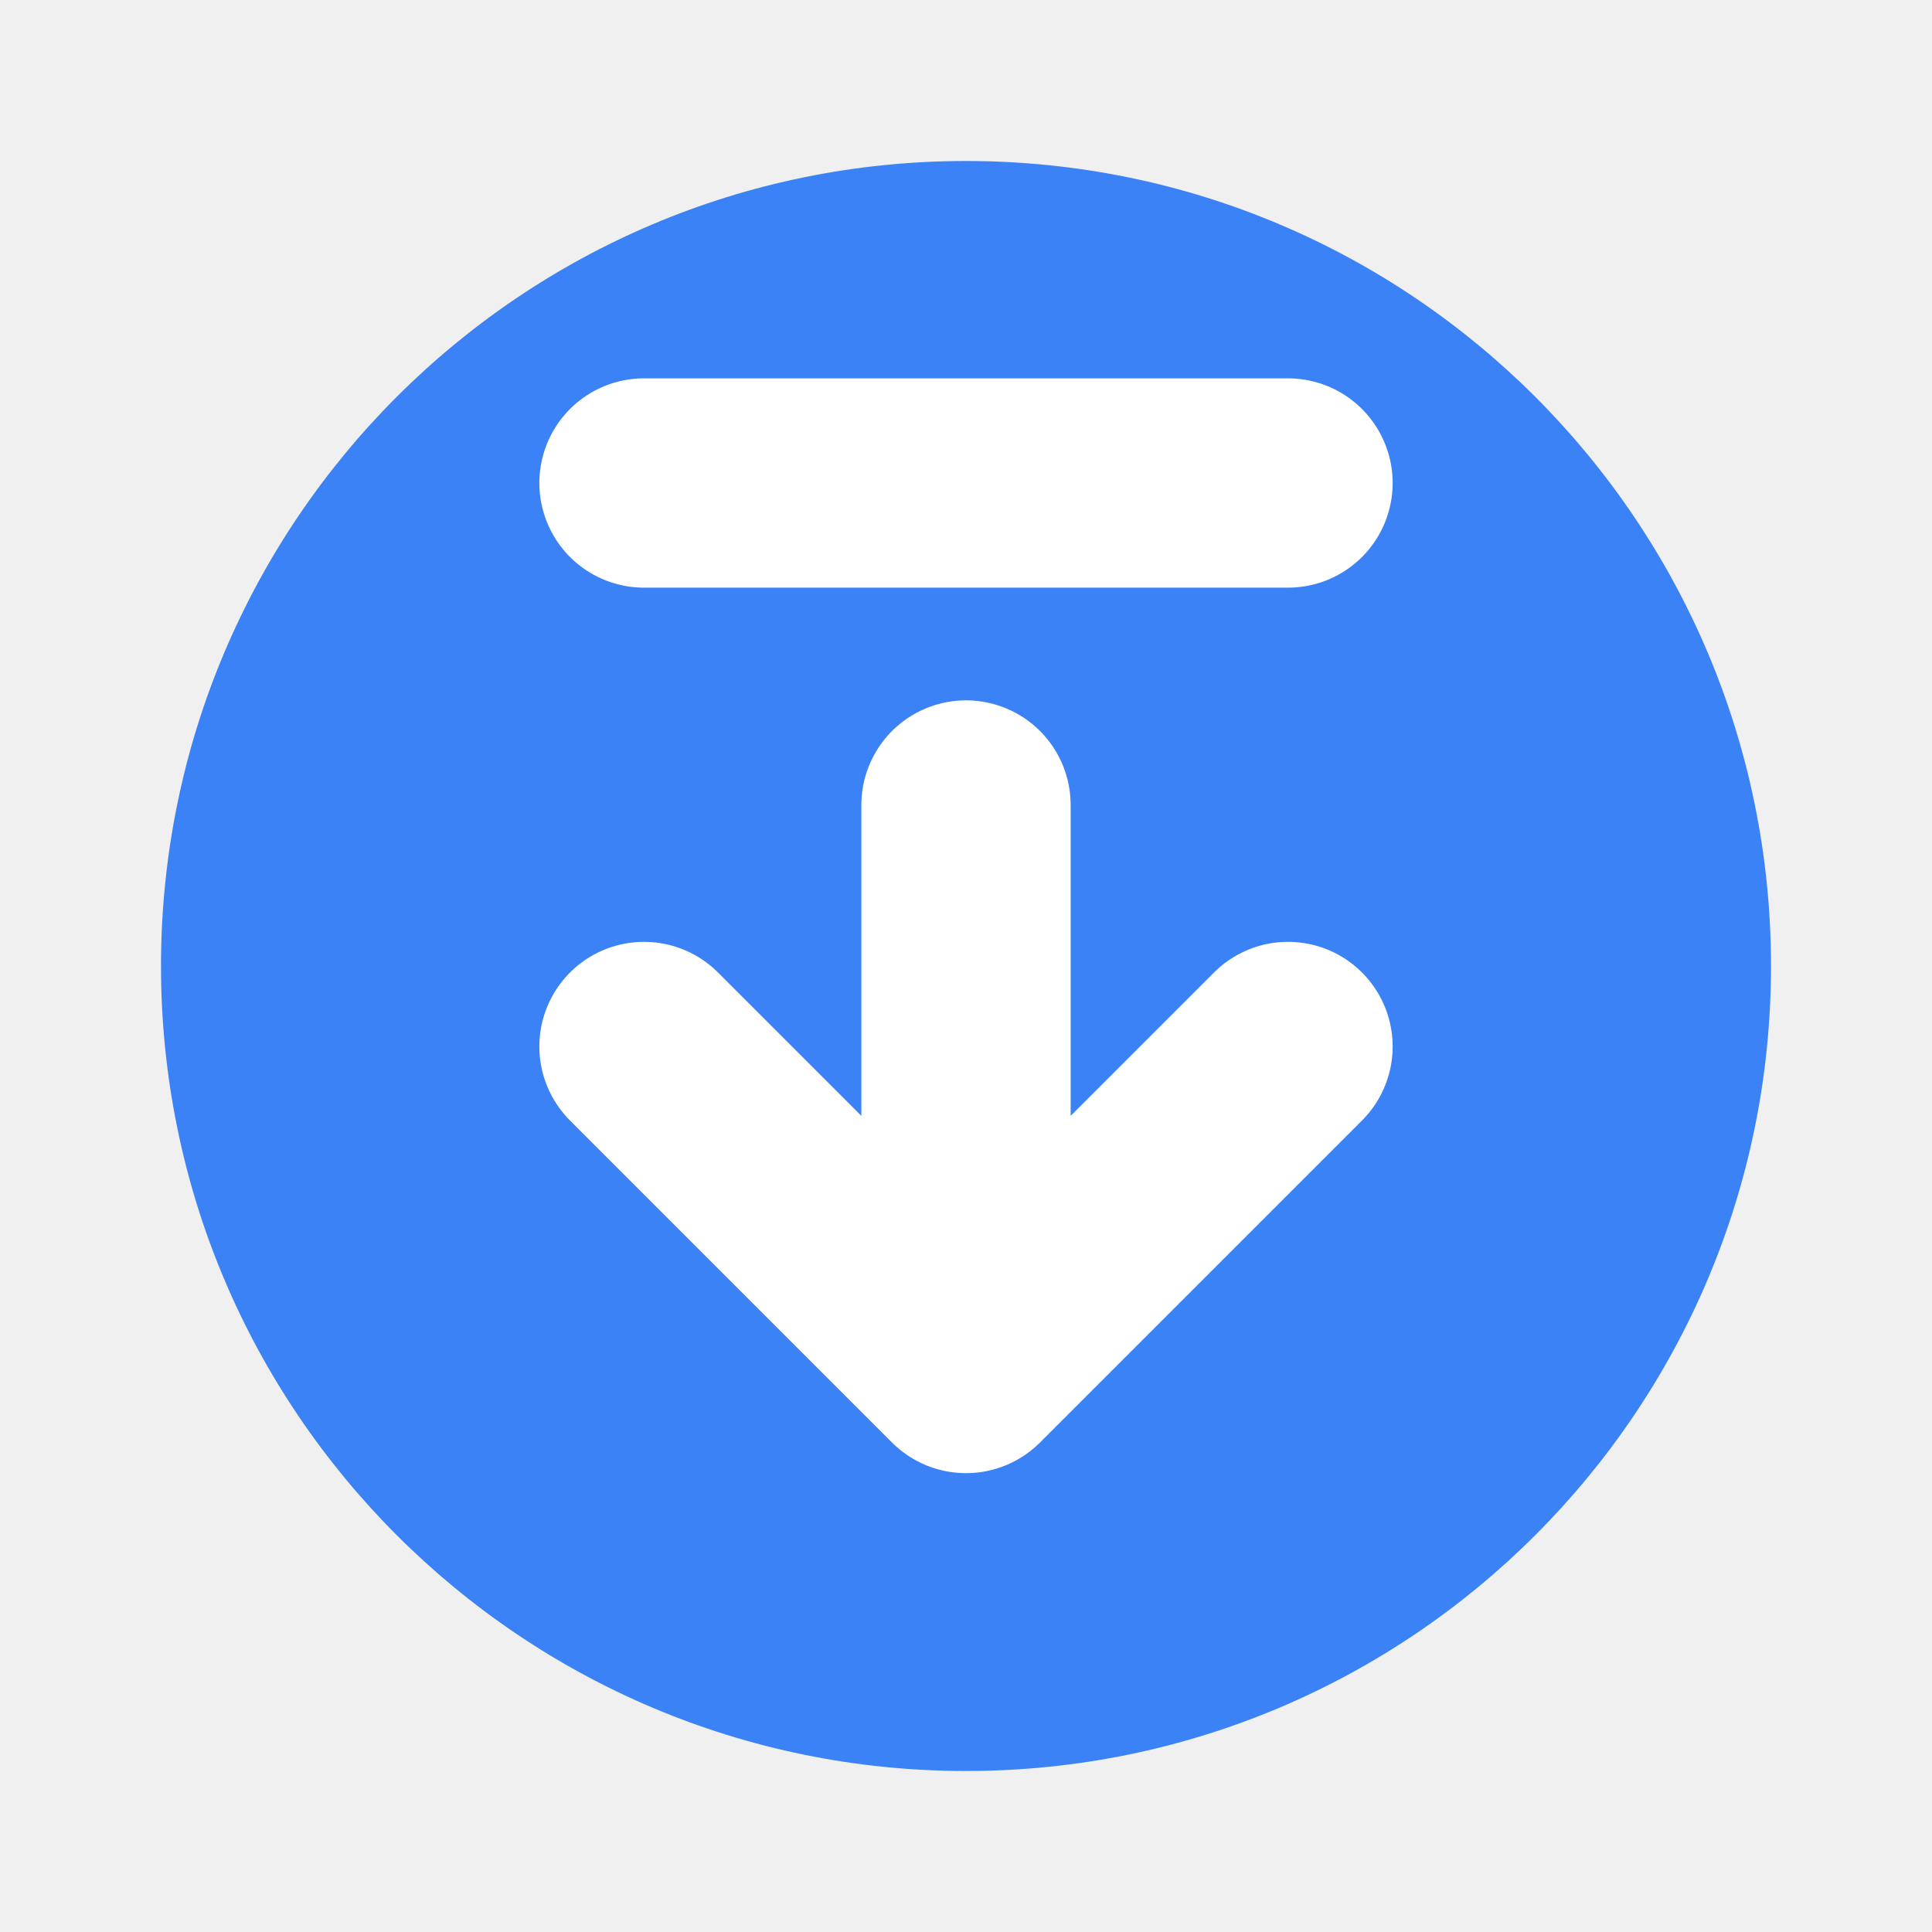
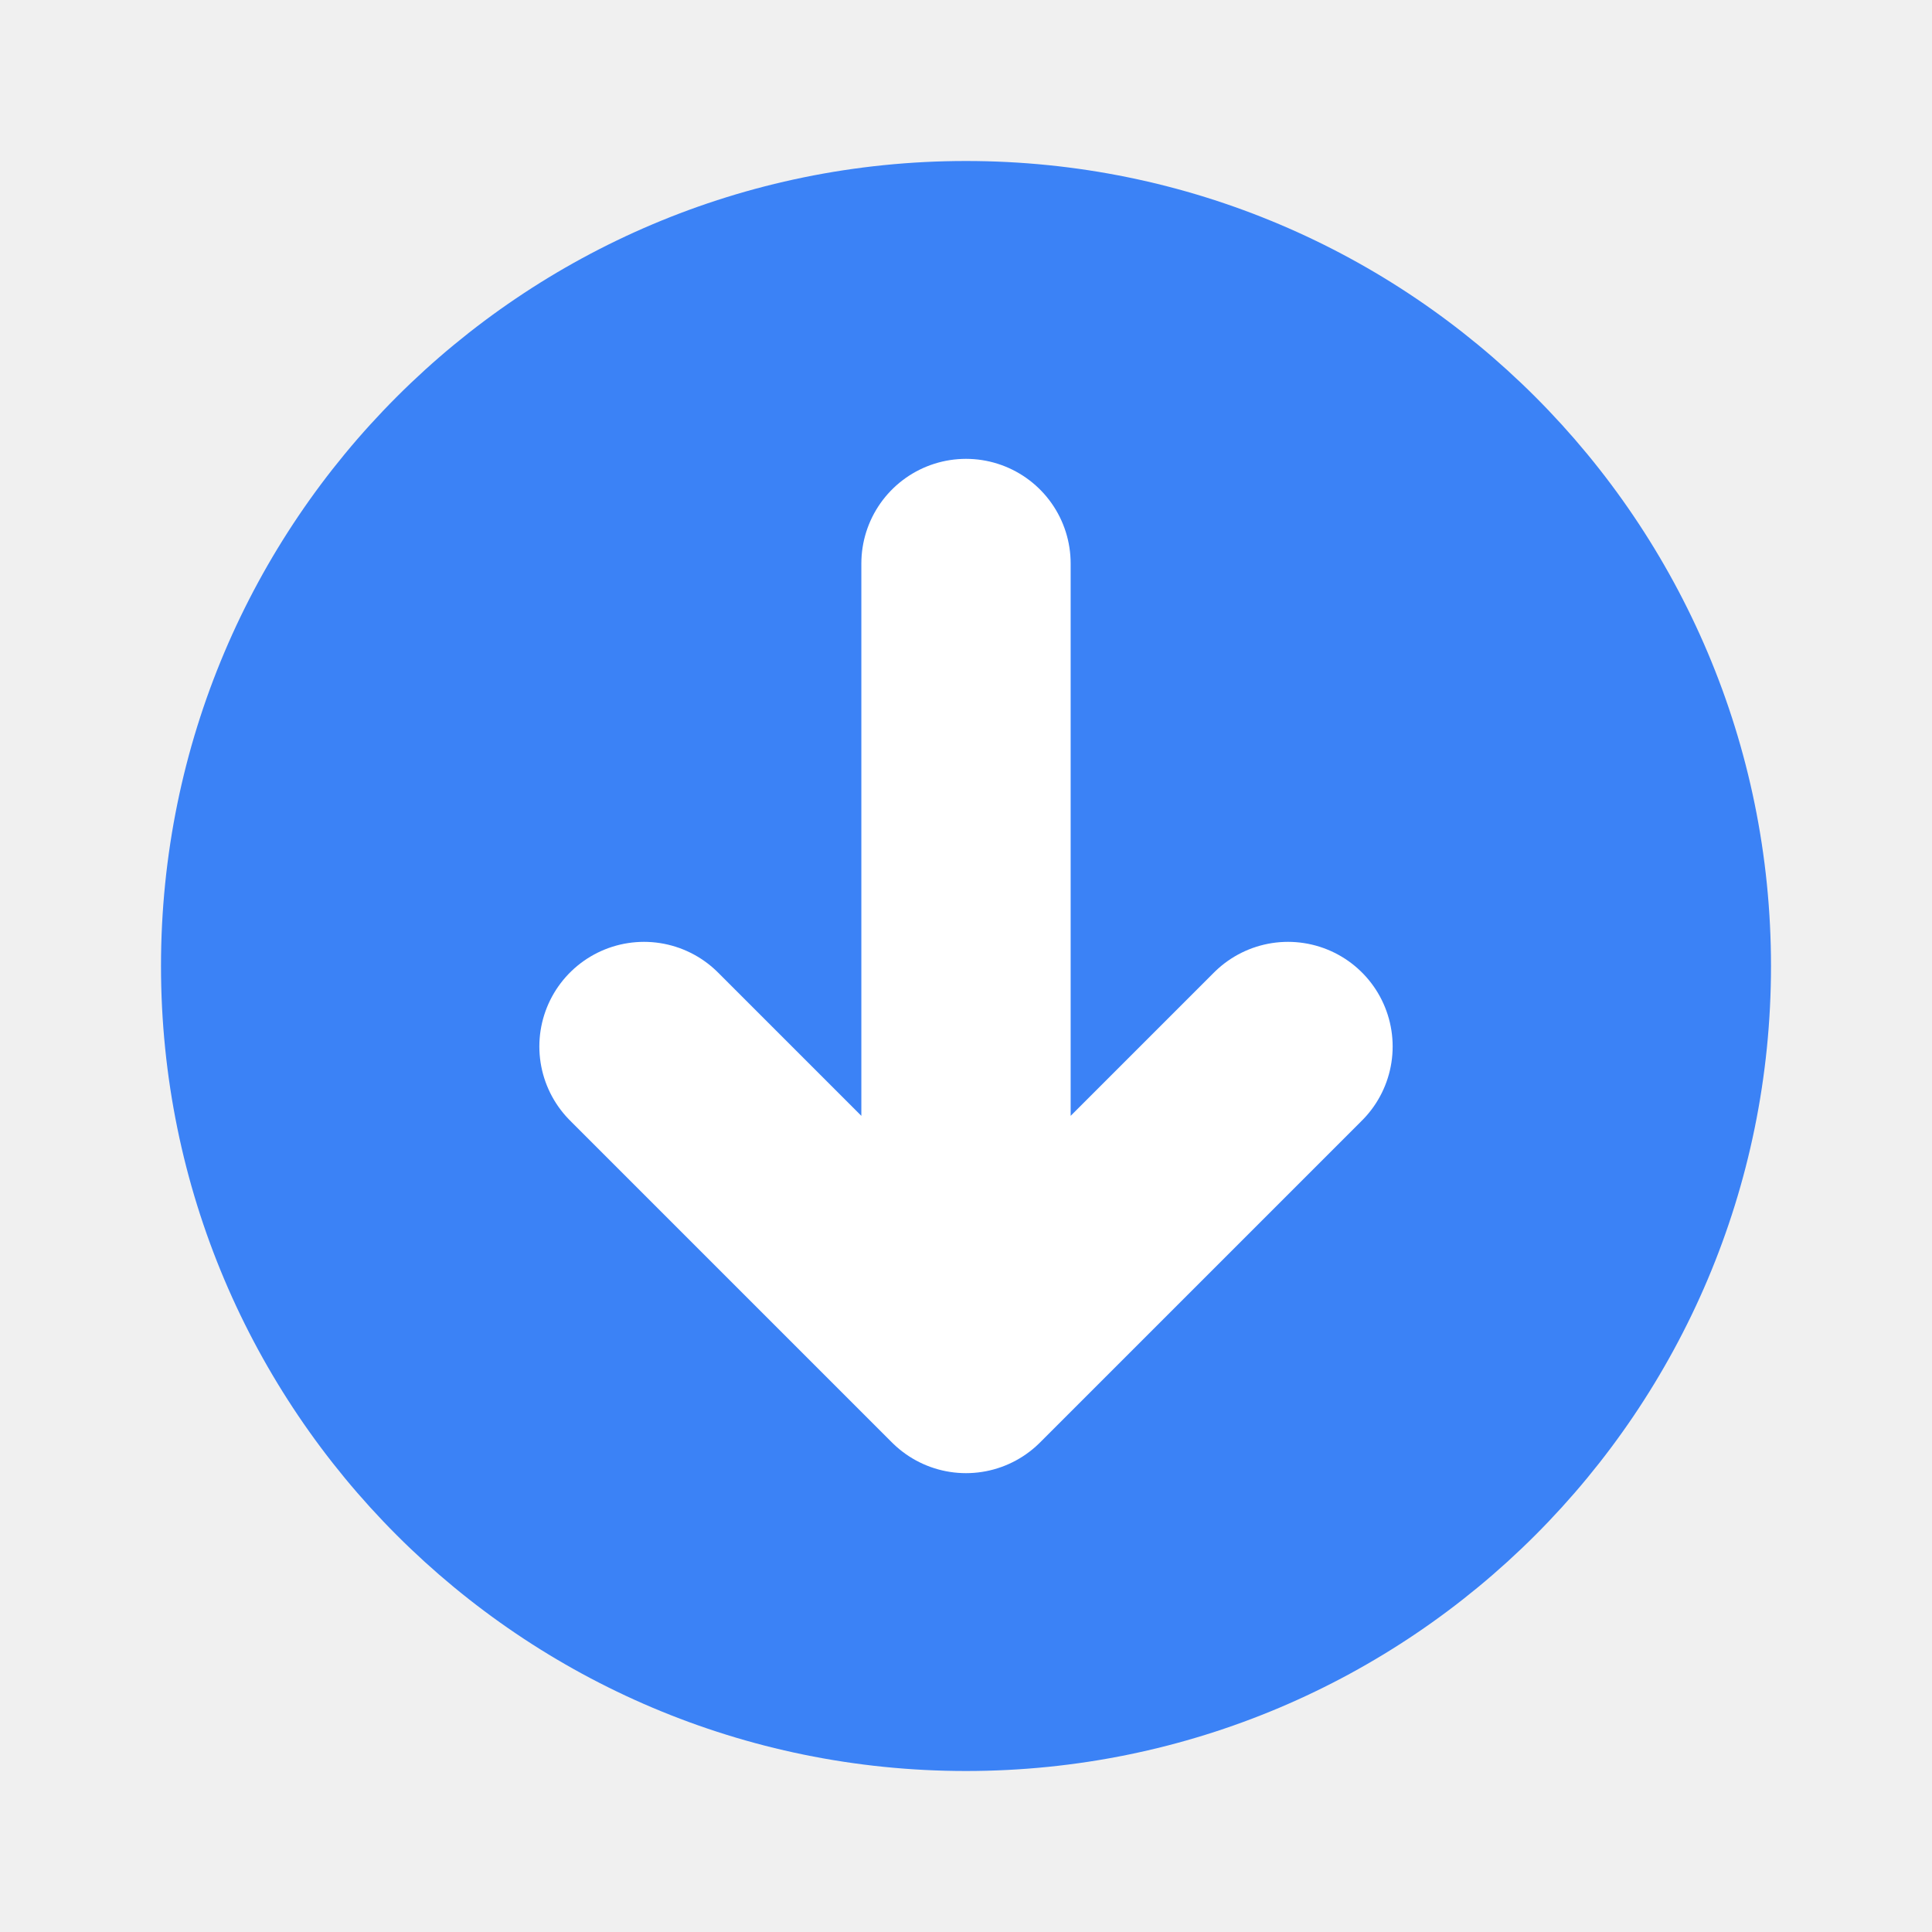
<svg xmlns="http://www.w3.org/2000/svg" width="12" height="12" viewBox="0 0 12 12">
  <circle cx="6" cy="6" r="5" fill="#3b82f6" />
-   <path d="M6 8.5V5M6 8.5L4 6.5M6 8.5L8 6.5" stroke="white" stroke-width="1.3" fill="none" stroke-linecap="round" stroke-linejoin="round" />
-   <line x1="4" y1="3" x2="8" y2="3" stroke="white" stroke-width="1.3" stroke-linecap="round" />
+   <path d="M6 8.5V3.5M6 8.5L4 6.5M6 8.5L8 6.5" stroke="white" stroke-width="1.3" fill="none" stroke-linecap="round" stroke-linejoin="round" />
</svg>
